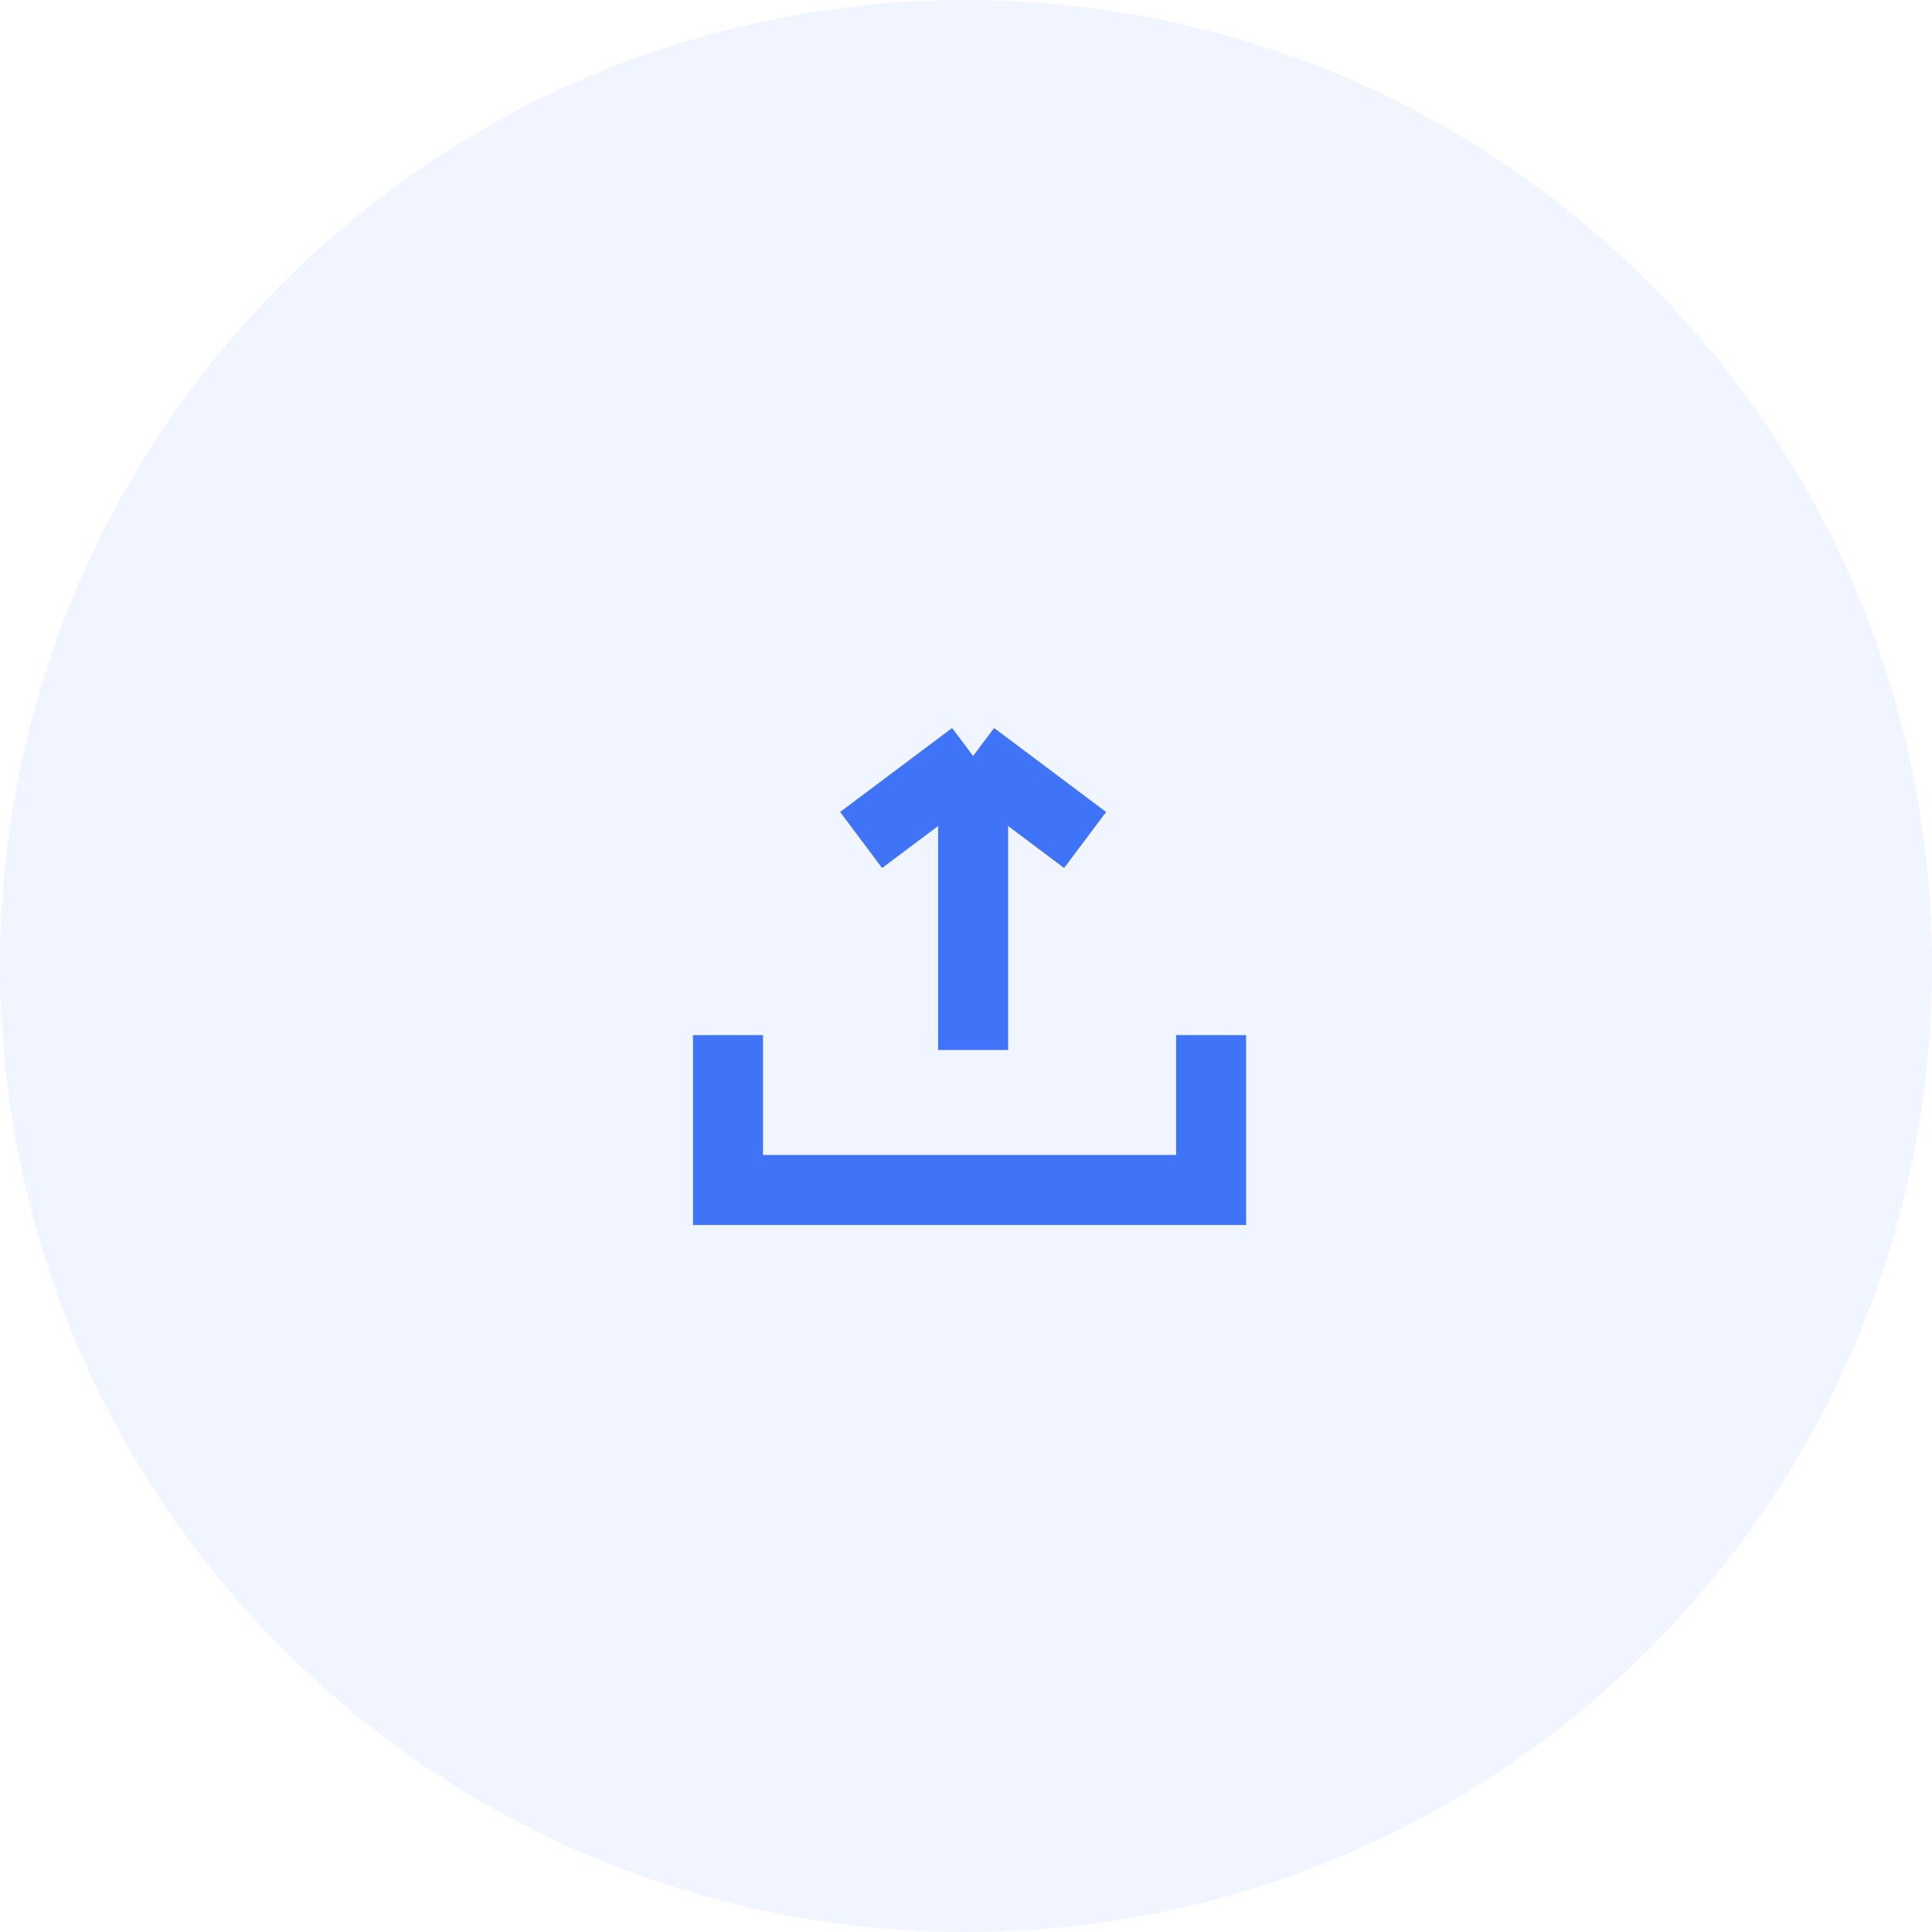
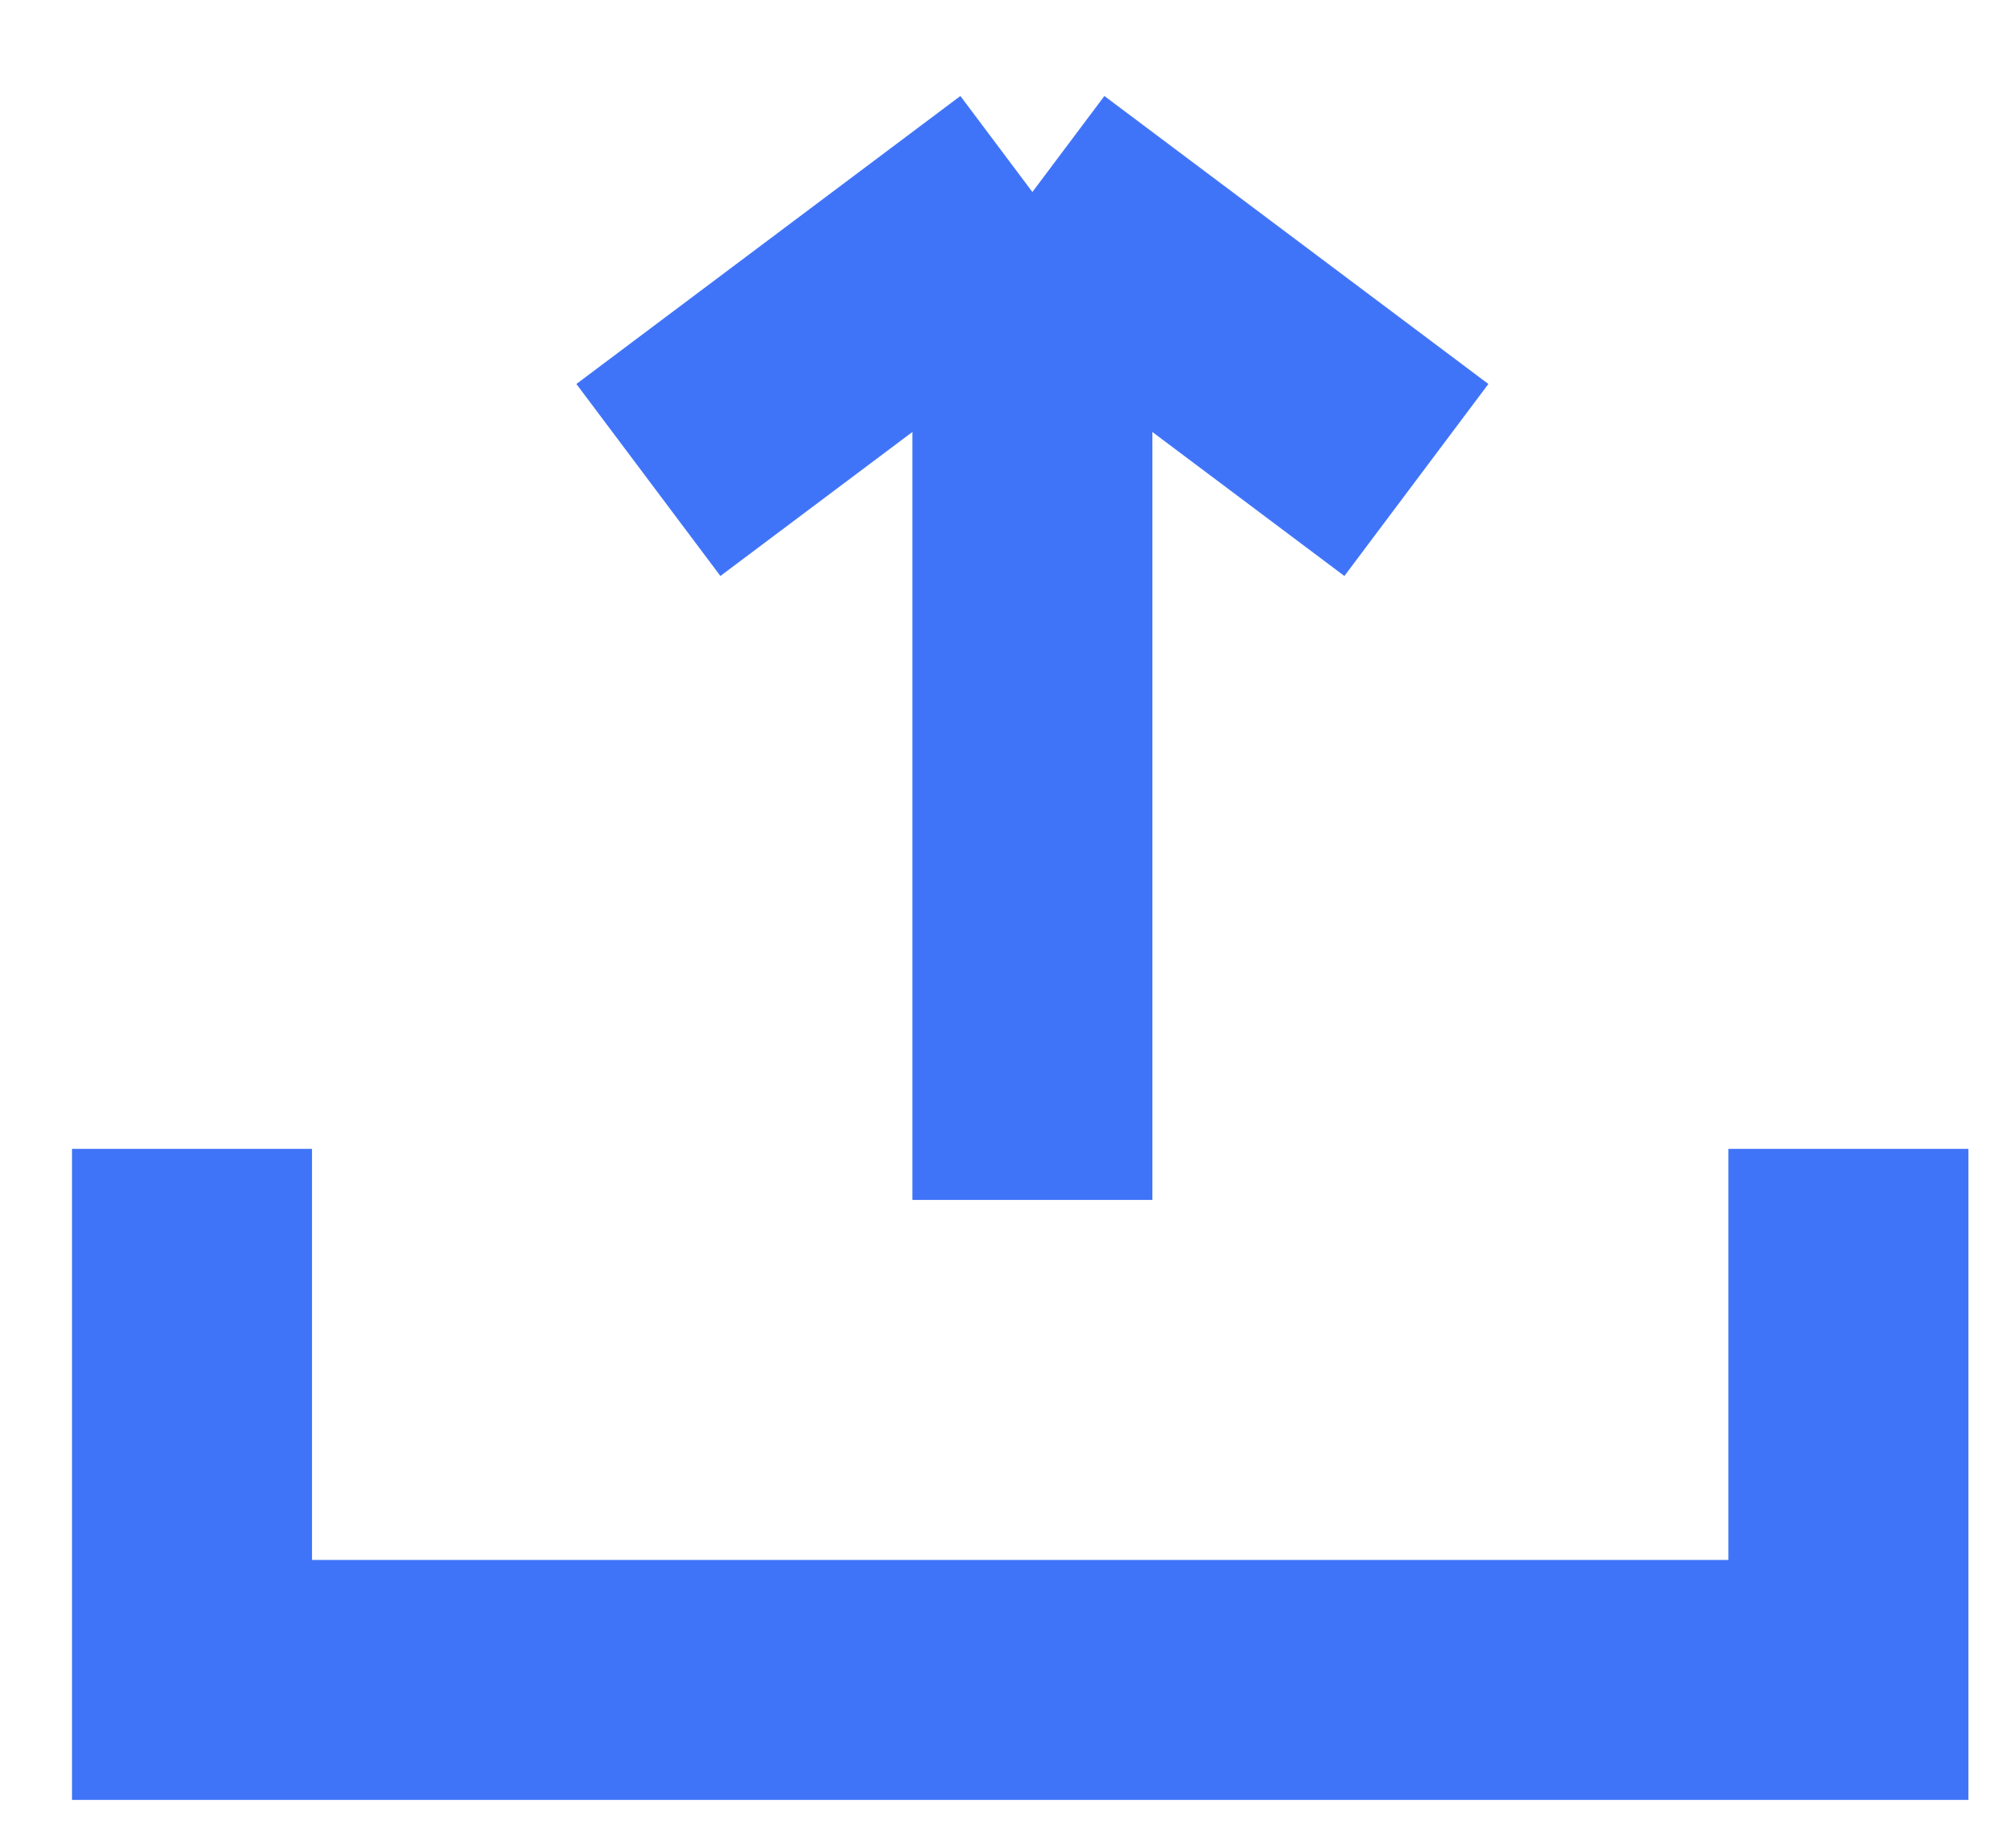
- <svg xmlns="http://www.w3.org/2000/svg" width="69" height="69" viewBox="0 0 69 69" fill="none">
-   <circle cx="34.5" cy="34.5" r="34.5" fill="#F1F5FF" />
-   <path d="M26 36.968V42.5H28.281H33H37.702H43.254V36.968M30.754 30L34.754 27M38.754 30L34.754 27M34.754 27V37.5" stroke="#4074F8" stroke-width="2.5" />
+ <svg xmlns="http://www.w3.org/2000/svg" width="21" height="19" viewBox="0 0 21 19" fill="none">
+   <path d="M2 11.968V17.5H4.281H9H13.702H19.254V11.968M6.754 5L10.754 2M14.754 5L10.754 2M10.754 2V12.5" stroke="#4074F8" stroke-width="2.5" />
</svg>
